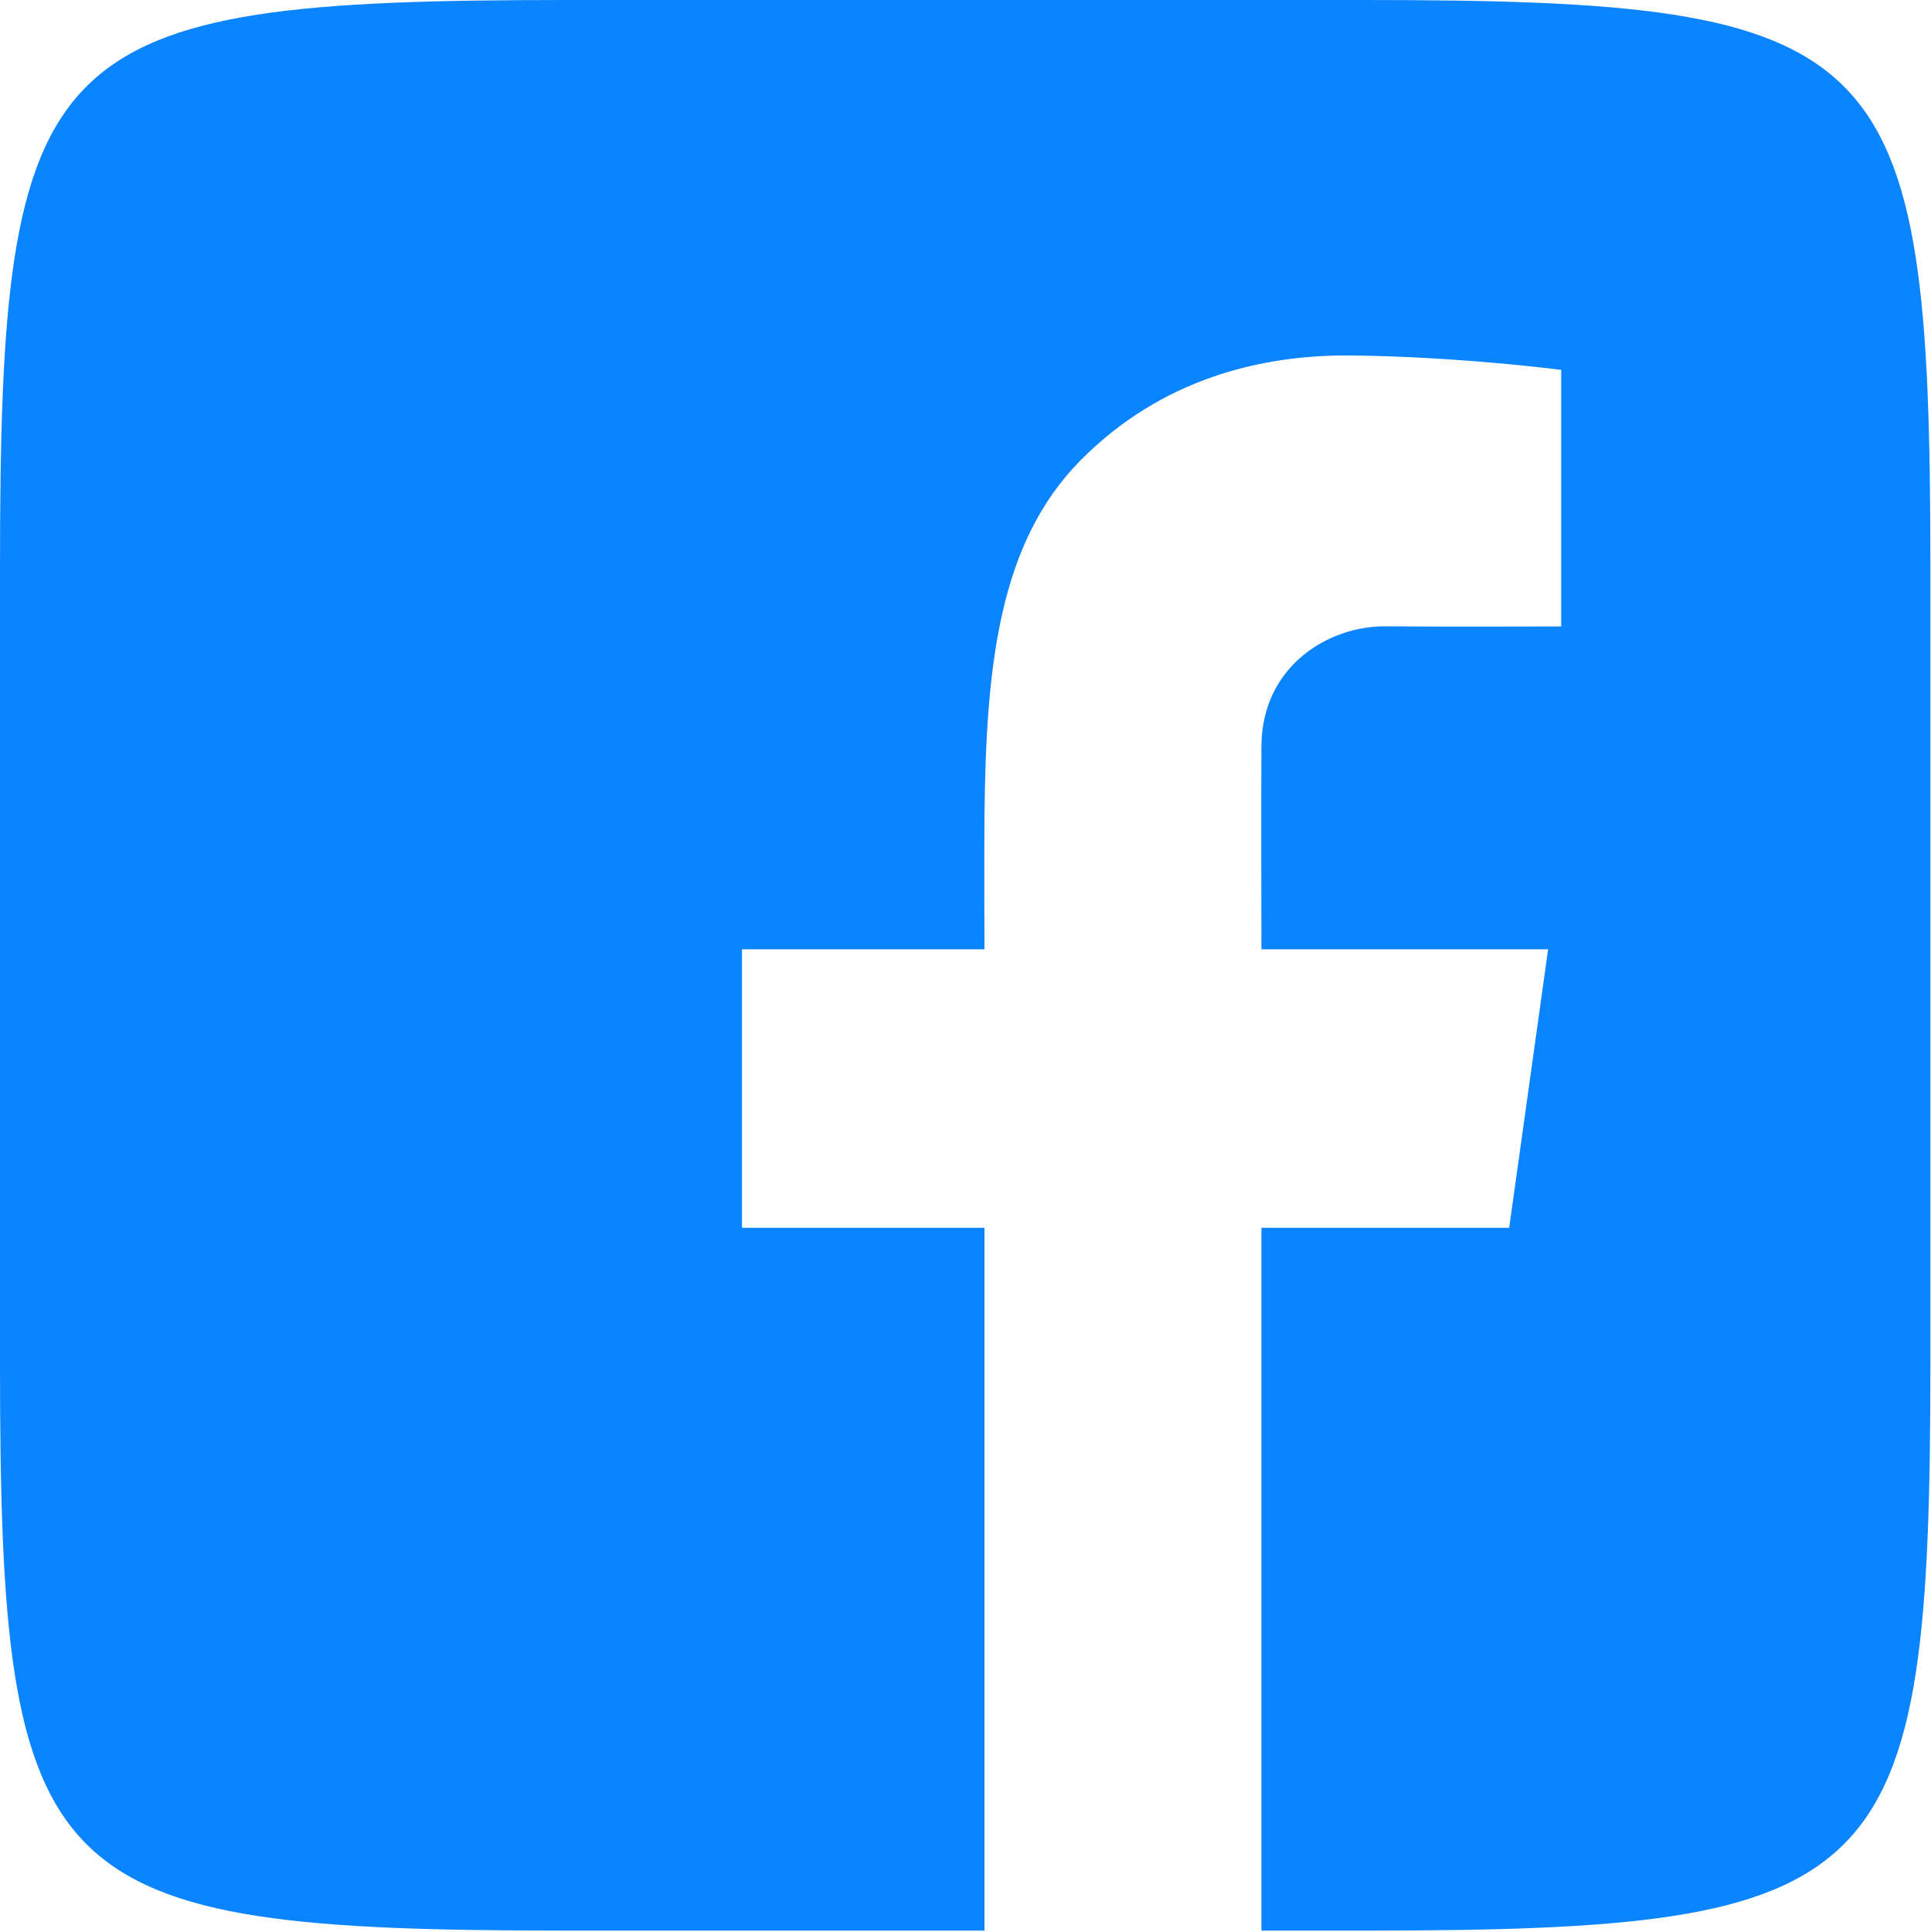
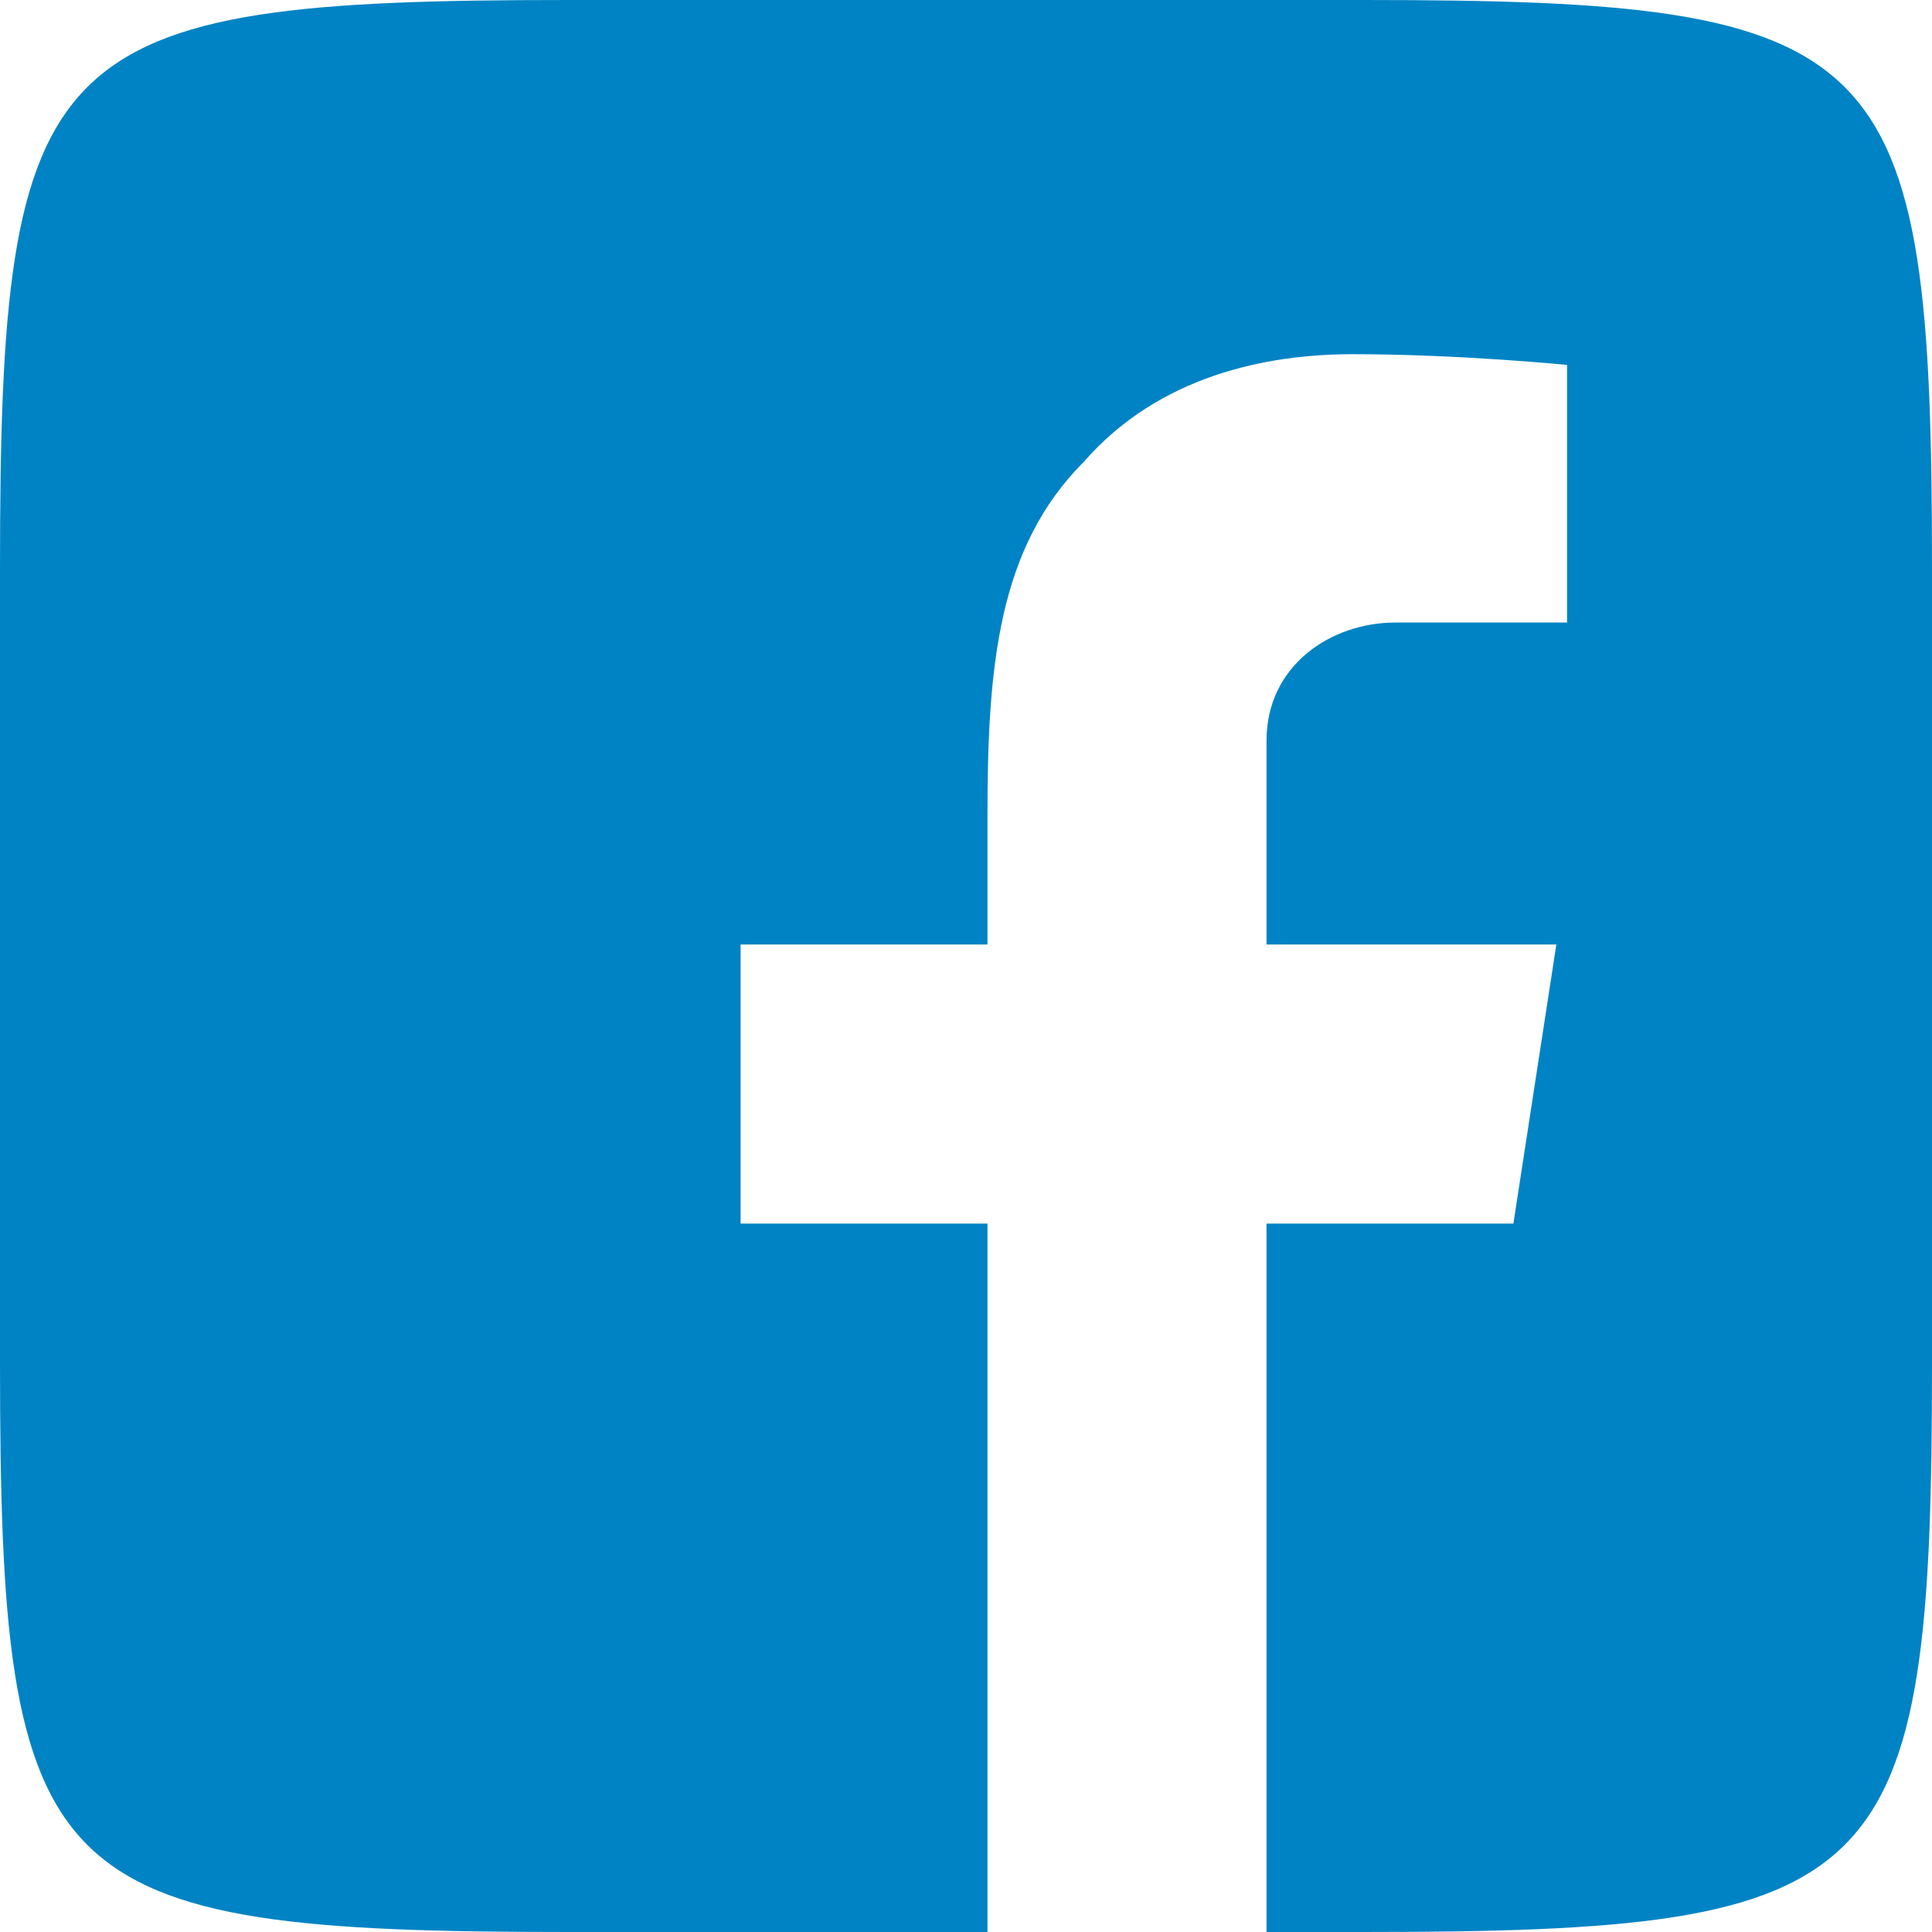
- <svg xmlns="http://www.w3.org/2000/svg" version="1.1" width="17.998" height="18.011">
+ <svg xmlns="http://www.w3.org/2000/svg" version="1.1" id="Layer_1" x="0px" y="0px" viewBox="0 0 18 18" style="enable-background:new 0 0 18 18;" xml:space="preserve">
+   <style type="text/css">
+ 	.st0{fill-opacity:0;}
+ 	.st1{fill:#0083C4;}
+ </style>
  <g>
-     <rect height="18.011" opacity="0" width="17.998" x="0" y="0" />
-     <path d="M12.701 0C17.614 0 17.998 0.384 17.998 5.298L17.998 12.701C17.998 17.614 17.614 17.998 12.701 17.998L11.761 17.998L11.761 11.446L14.071 11.446L14.434 8.85L11.761 8.85C11.761 8.85 11.757 7.33 11.761 6.95C11.768 6.209 12.388 5.833 12.92 5.839C13.453 5.844 14.556 5.84 14.556 5.84L14.556 3.448C14.556 3.448 13.6 3.324 12.598 3.314C11.757 3.305 10.827 3.533 10.077 4.289C9.314 5.058 9.193 6.203 9.179 7.602C9.175 8.007 9.179 8.85 9.179 8.85L6.918 8.85L6.918 11.446L9.179 11.446L9.179 17.998L5.298 17.998C0.384 17.998 0 17.614 0 12.701L0 5.298C0 0.384 0.384 4.64703e-09 5.298 4.64703e-09L12.701 4.64703e-09Z" fill="#0a84ff" />
+     <rect class="st0" width="18" height="18" />
+     <path class="st1" d="M12.7,0C17.6,0,18,0.4,18,5.3v7.4c0,4.9-0.4,5.3-5.3,5.3h-0.9v-6.6h2.3l0.4-2.6h-2.7c0,0,0-1.5,0-1.9   c0-0.7,0.6-1.1,1.2-1.1c0.5,0,1.6,0,1.6,0V3.4c0,0-1-0.1-2-0.1c-0.8,0-1.8,0.2-2.5,1C9.3,5.1,9.2,6.2,9.2,7.6c0,0.4,0,1.2,0,1.2   H6.9v2.6h2.3V18H5.3C0.4,18,0,17.6,0,12.7V5.3C0,0.4,0.4,0,5.3,0C5.3,0,12.7,0,12.7,0z" />
  </g>
</svg>
